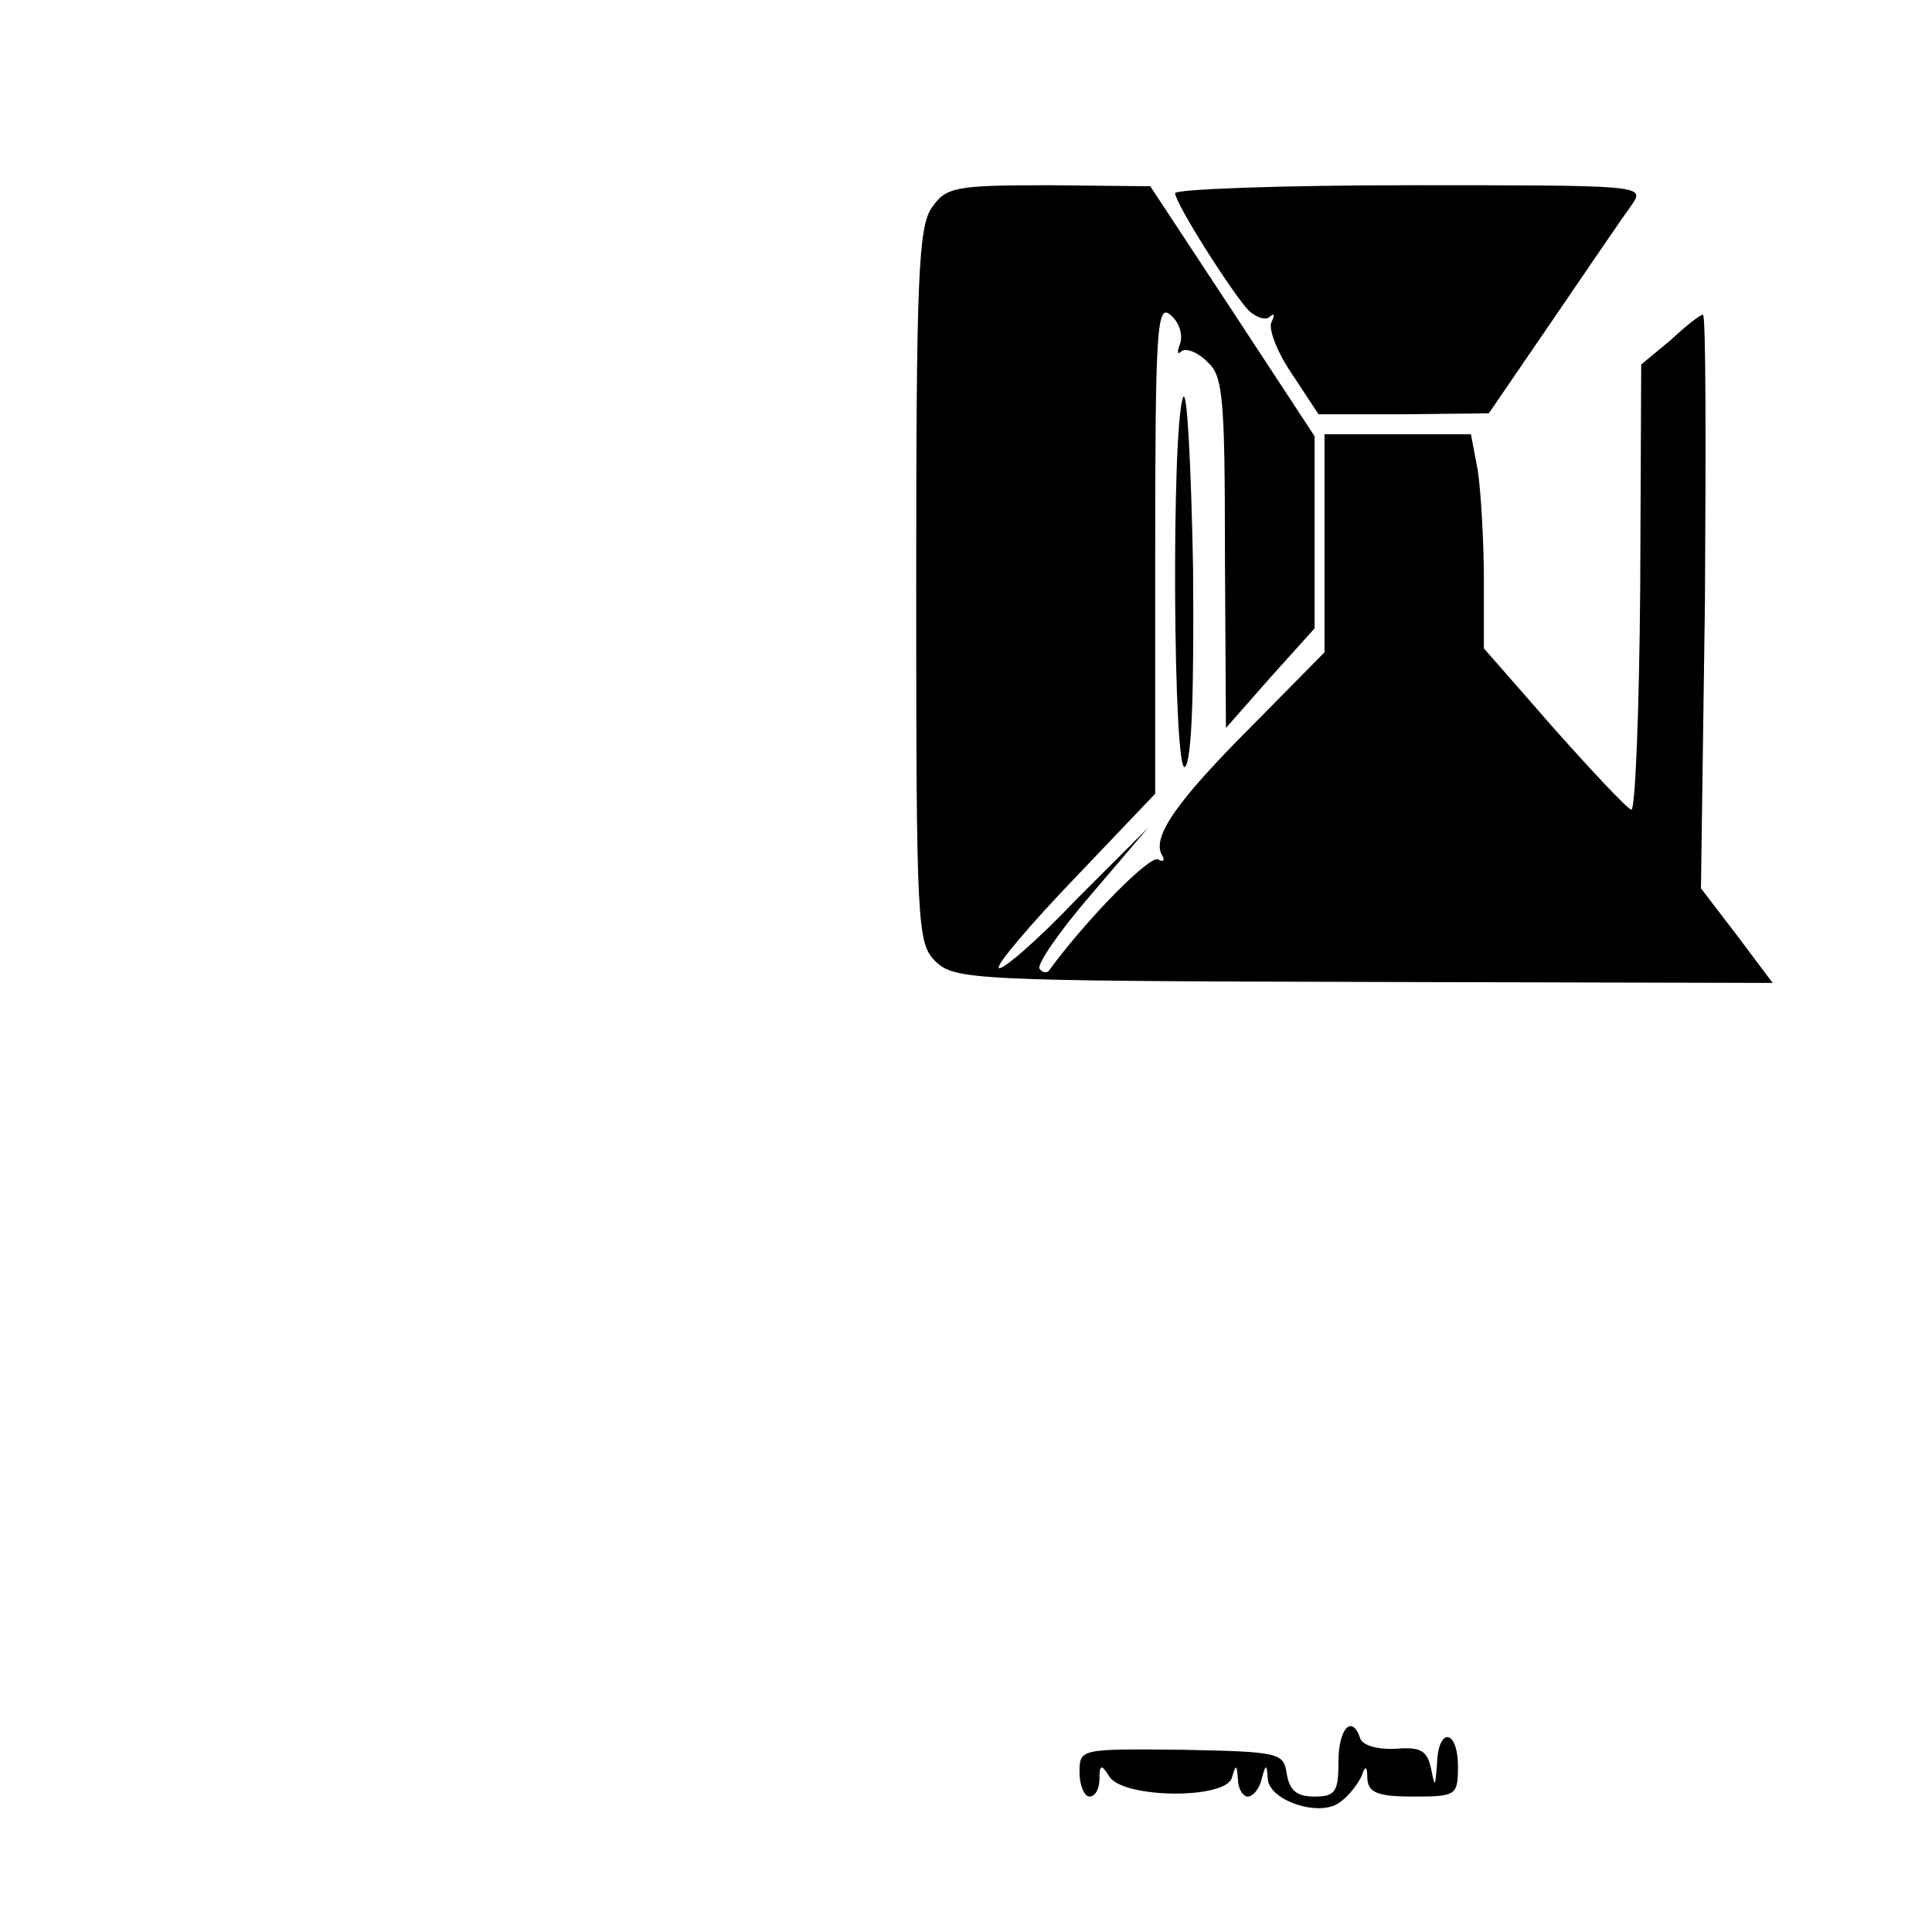
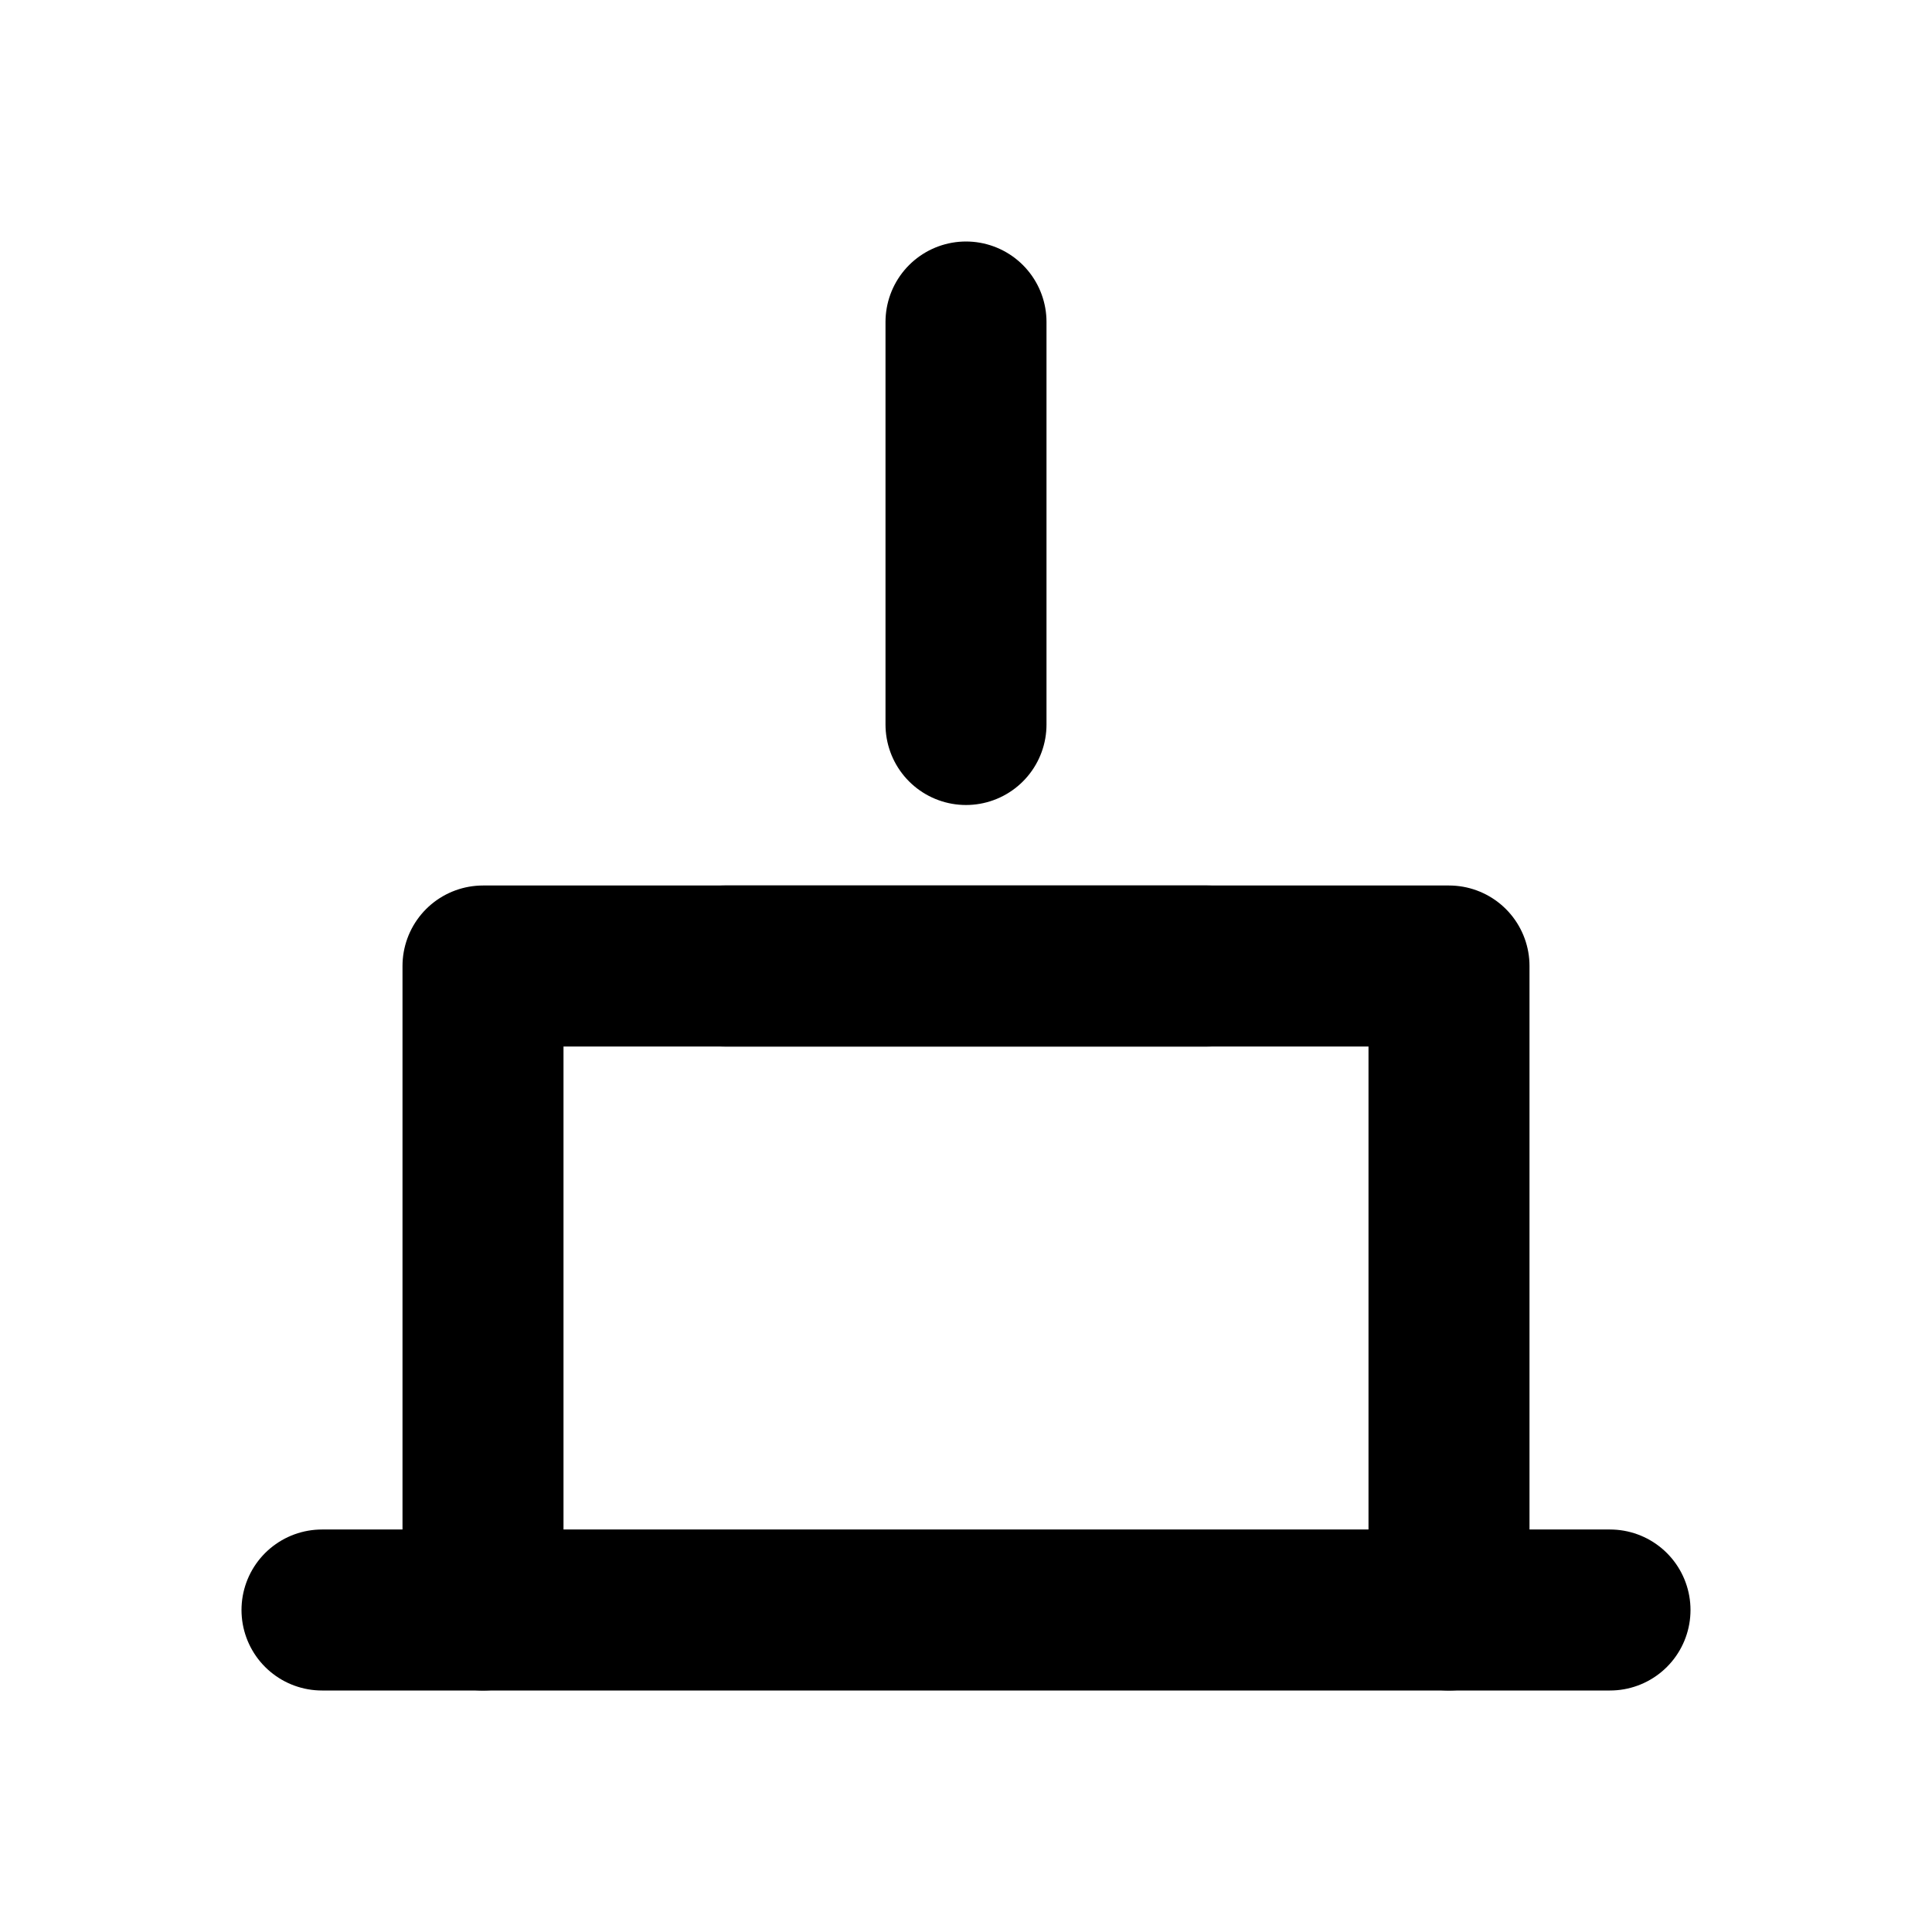
- <svg xmlns="http://www.w3.org/2000/svg" viewBox="0 0 100 100">
-   <g transform="translate(50,50) scale(0.515464) translate(-16,-84.4) translate(0,96) scale(0.1,-0.1)" fill="currentColor" stroke="none">
-     <path d="M126 878 c-14 -19 -16 -73 -16 -380 0 -340 1 -359 19 -377 19 -19 39 -20 430 -21 l411 -1 -36 48 -36 47 4 288 c1 158 1 288 -2 288 -3 0 -18 -12 -33 -26 l-29 -24 -1 -225 c-1 -124 -5 -224 -9 -222 -4 1 -39 38 -78 82 l-70 80 0 70 c0 38 -3 87 -6 108 l-7 37 -73 0 -74 0 0 -110 0 -109 -72 -73 c-77 -77 -102 -113 -91 -131 3 -5 1 -7 -4 -4 -8 5 -72 -60 -110 -112 -2 -2 -6 -2 -9 2 -4 3 19 37 51 74 l58 68 -73 -73 c-39 -41 -74 -71 -77 -68 -3 3 31 43 76 90 l81 85 0 246 c0 222 2 246 15 235 9 -7 13 -20 10 -29 -3 -8 -3 -12 1 -8 4 4 16 0 26 -10 16 -14 18 -34 18 -192 l1 -176 44 50 45 50 0 96 0 97 -82 125 -83 126 -102 1 c-94 0 -103 -2 -117 -22z" fill="currentColor" stroke="none" />
-     <path d="m556 -660 c3 -7 18 -11 36 -10 25 2 31 -2 35 -20 4 -20 4 -19 6 5 1 37 21 35 21 -3 0 -29 -2 -30 -45 -30 -36 0 -45 4 -46 18 0 13 -2 14 -6 2 -4 -8 -13 -20 -22 -26 -20 -15 -71 2 -72 24 -1 15 -2 15 -6 0 -2 -10 -9 -18 -14 -18 -5 0 -10 8 -10 18 -1 14 -2 15 -6 1 -6 -22 -109 -21 -123 1 -8 13 -10 12 -10 -2 0 -10 -4 -18 -10 -18 -5 0 -10 11 -10 24 0 24 0 24 103 23 98 -2 102 -3 105 -24 3 -17 10 -23 28 -23 21 0 24 5 24 35 0 34 14 48 22 23z" fill="currentColor" stroke="none" />
-     <path d="M370 892 c0 -10 57 -100 74 -118 8 -7 17 -10 21 -6 5 4 5 2 2 -5 -4 -6 5 -30 20 -52 l27 -41 85 0 86 1 65 95 c36 53 71 104 79 115 13 19 8 19 -223 19 -130 0 -236 -4 -236 -8z" fill="currentColor" stroke="none" />
-     <path d="M378 687 c-12 -30 -10 -383 2 -371 7 7 9 80 8 200 -2 104 -6 181 -10 171z" fill="currentColor" stroke="none" />
-   </g>
+ <svg xmlns="http://www.w3.org/2000/svg" viewBox="0 0 24 24" fill="none" stroke="currentColor" stroke-width="2" stroke-linecap="round" stroke-linejoin="round">
+   <path d="M4 20h16" />
+   <path d="M6 20V12h12v8" />
+   <path d="M9 12h6" />
+   <path d="M12 4v5" />
</svg>
